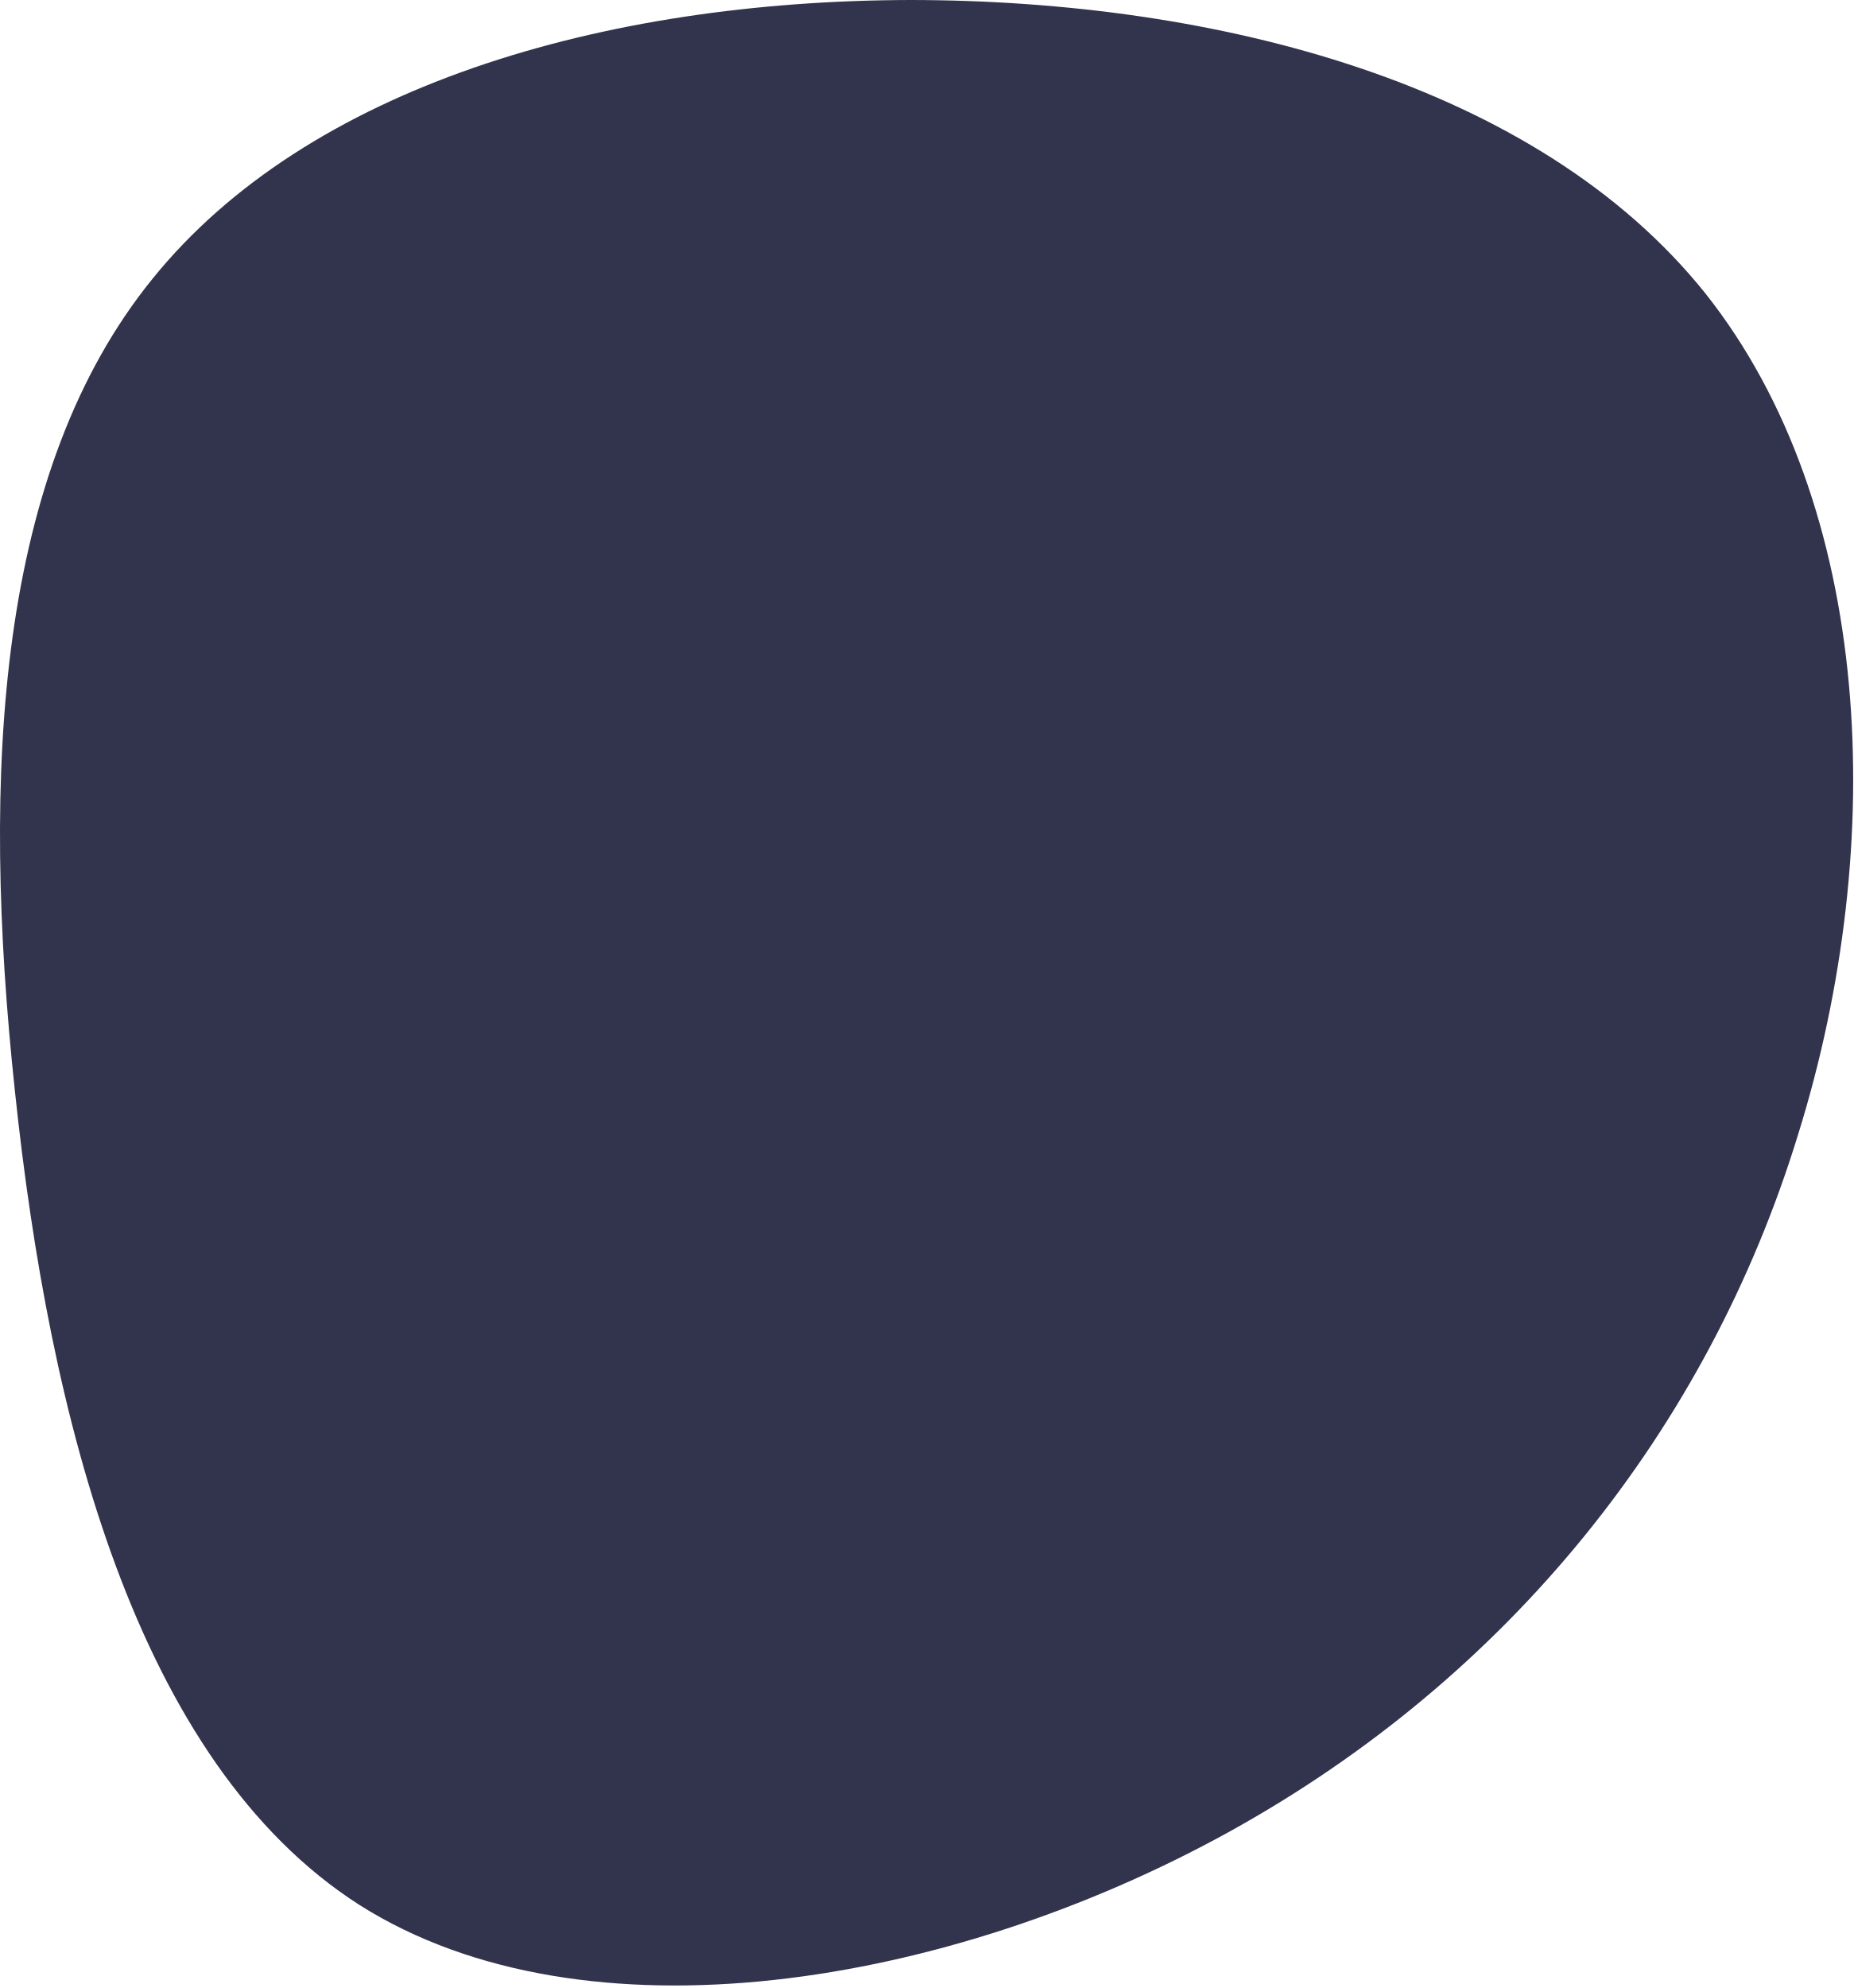
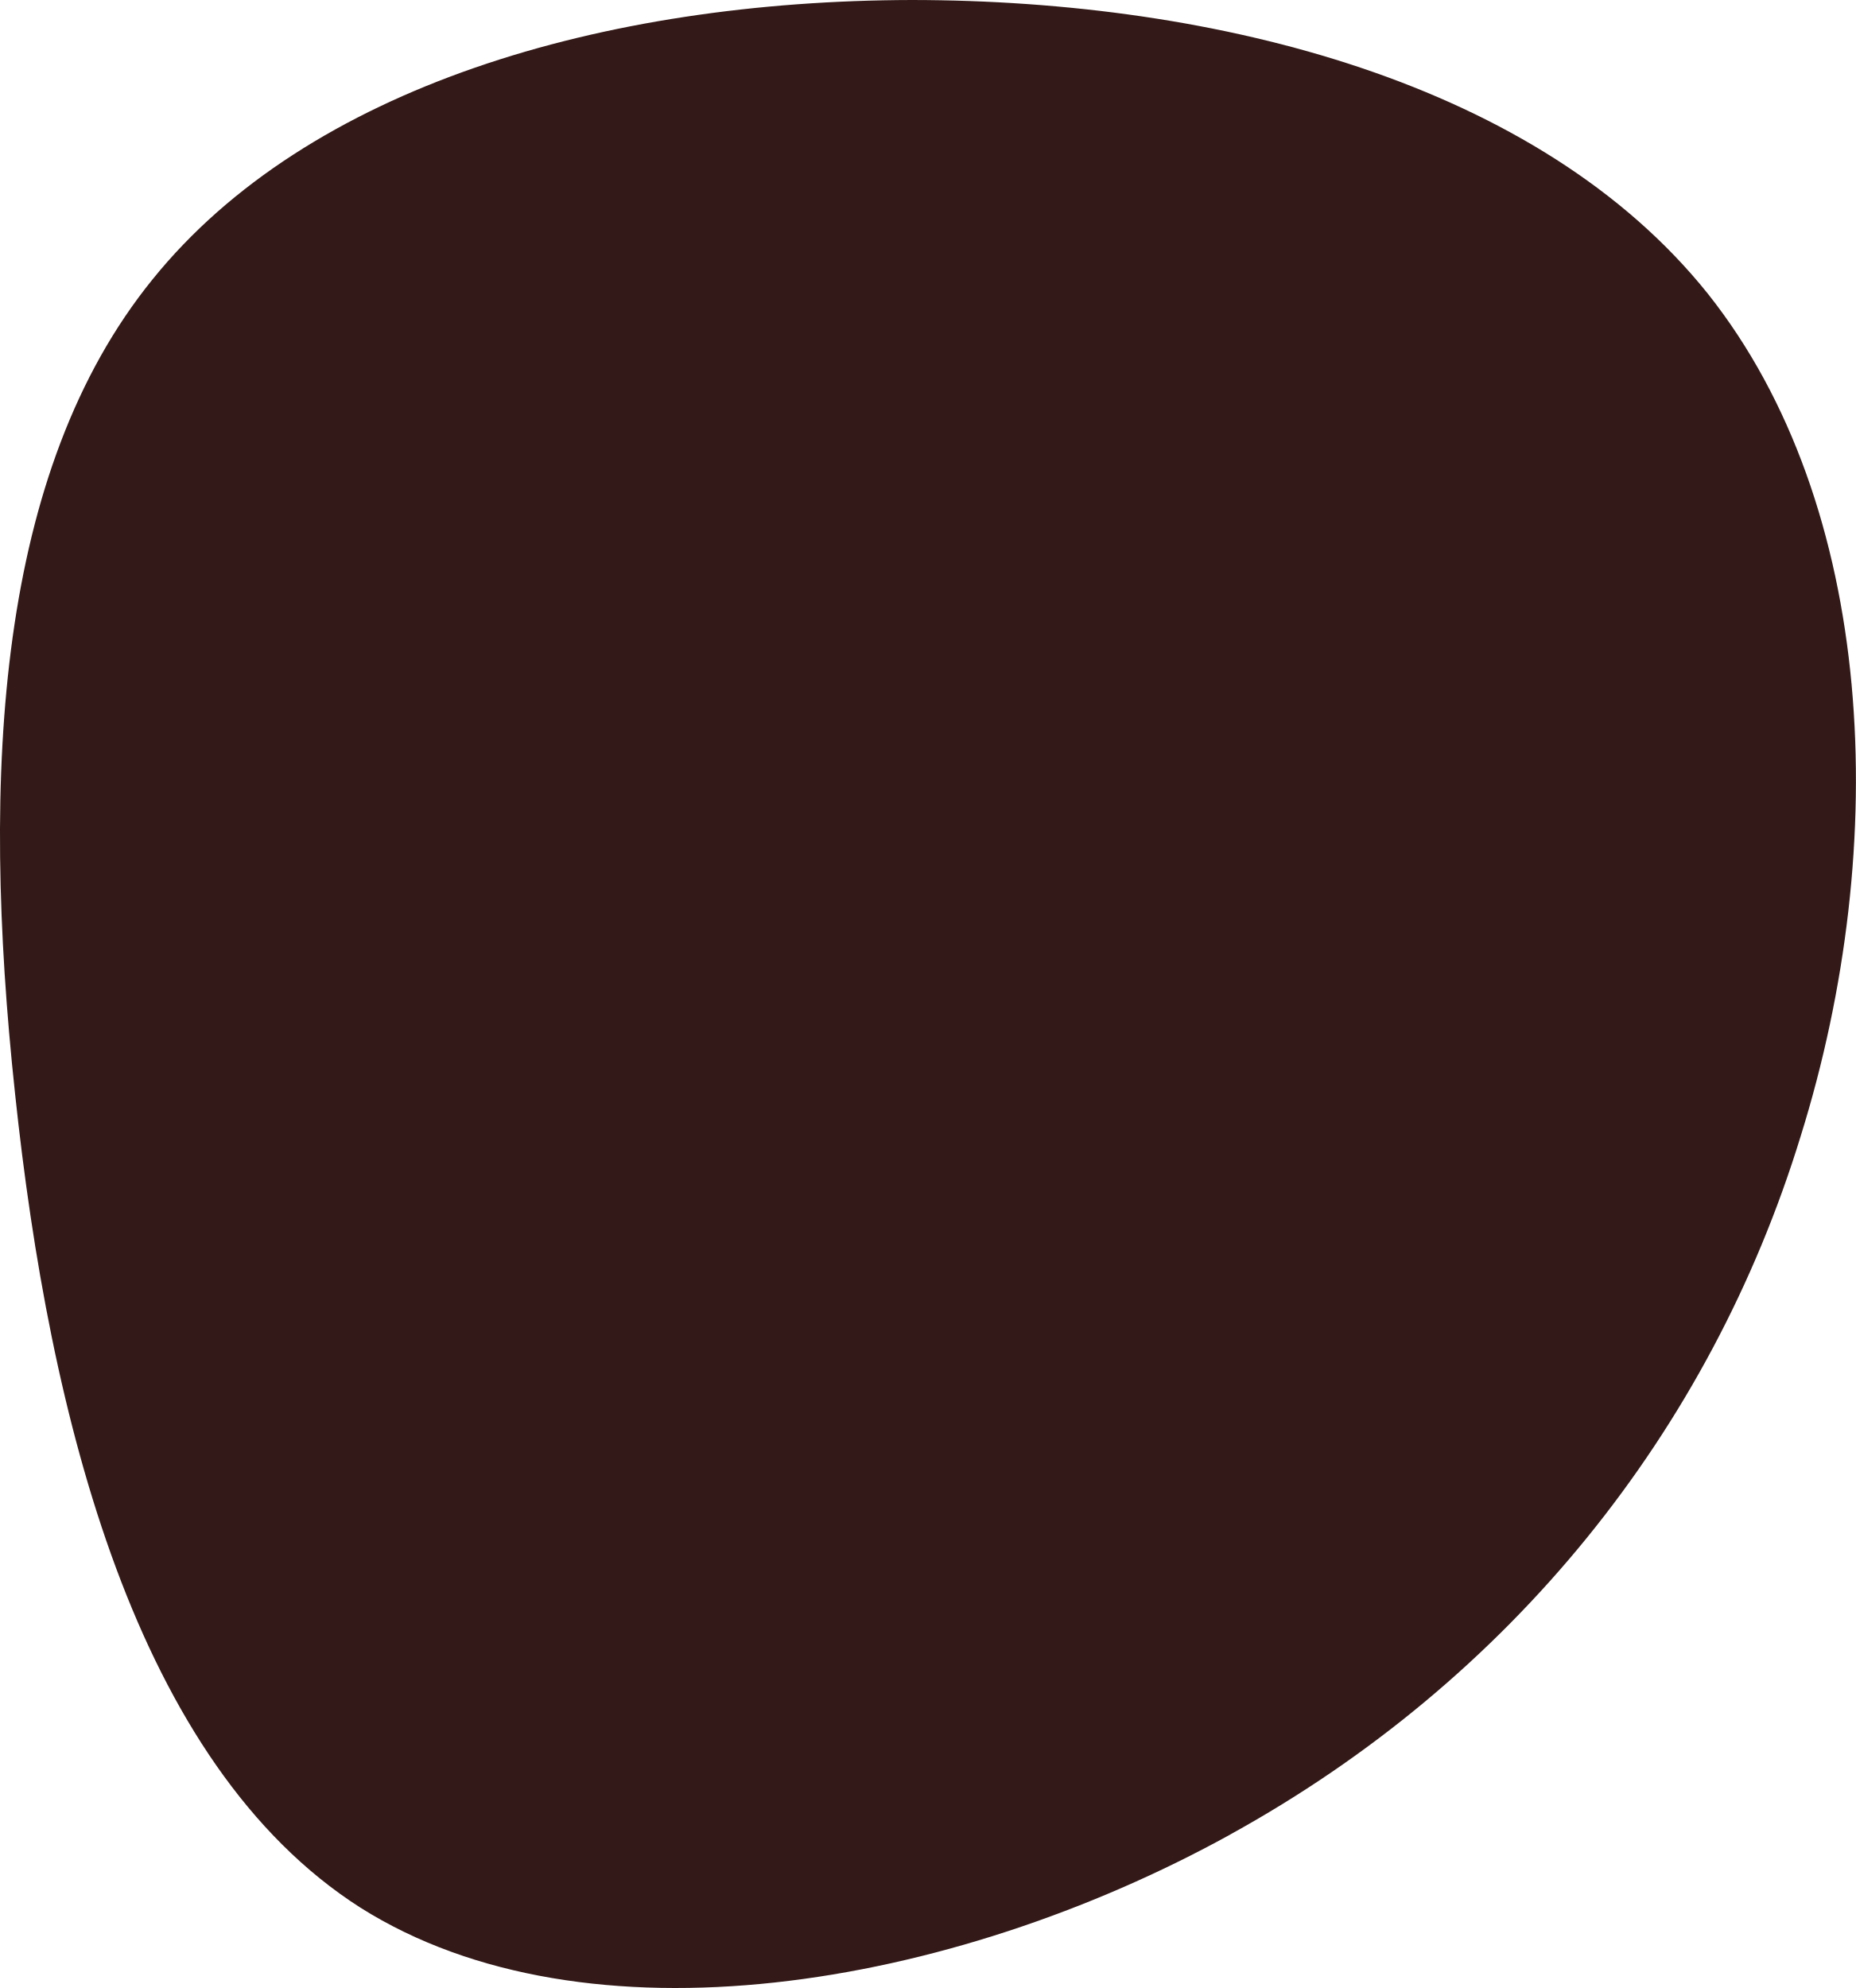
- <svg xmlns="http://www.w3.org/2000/svg" width="458" height="491" viewBox="0 0 458 491" fill="none">
-   <path d="M303.457 452.526C234.219 490.701 144.538 505.671 88.896 470.553C33.342 435.103 12.159 349.654 3.711 269.744C-4.826 190.165 -0.628 116.126 37.611 68.935C75.939 21.414 148.816 0.168 224.933 0C300.63 0.074 379.744 20.563 421.29 72.468C462.748 124.704 466.727 208.026 444.153 280.332C421.822 353.059 372.696 414.35 303.457 452.526Z" fill="#32334C" />
+ <svg xmlns="http://www.w3.org/2000/svg" id="Layer_1" viewBox="0 0 457.8 490.38">
+   <defs>
+     <style>
+       .cls-1 {
+         fill: #331a18;
+       }
+     </style>
+   </defs>
+   <path class="cls-1" d="M303.46,452.53c-69.24,38.17-158.92,53.14-214.56,18.03C33.34,435.1,12.16,349.65,3.71,269.74-4.83,190.16-.63,116.13,37.61,68.94,75.94,21.41,148.82.17,224.93,0c75.7.07,154.81,20.56,196.36,72.47,41.46,52.24,45.44,135.56,22.86,207.86-22.33,72.73-71.46,134.02-140.7,172.19Z" />
</svg>
